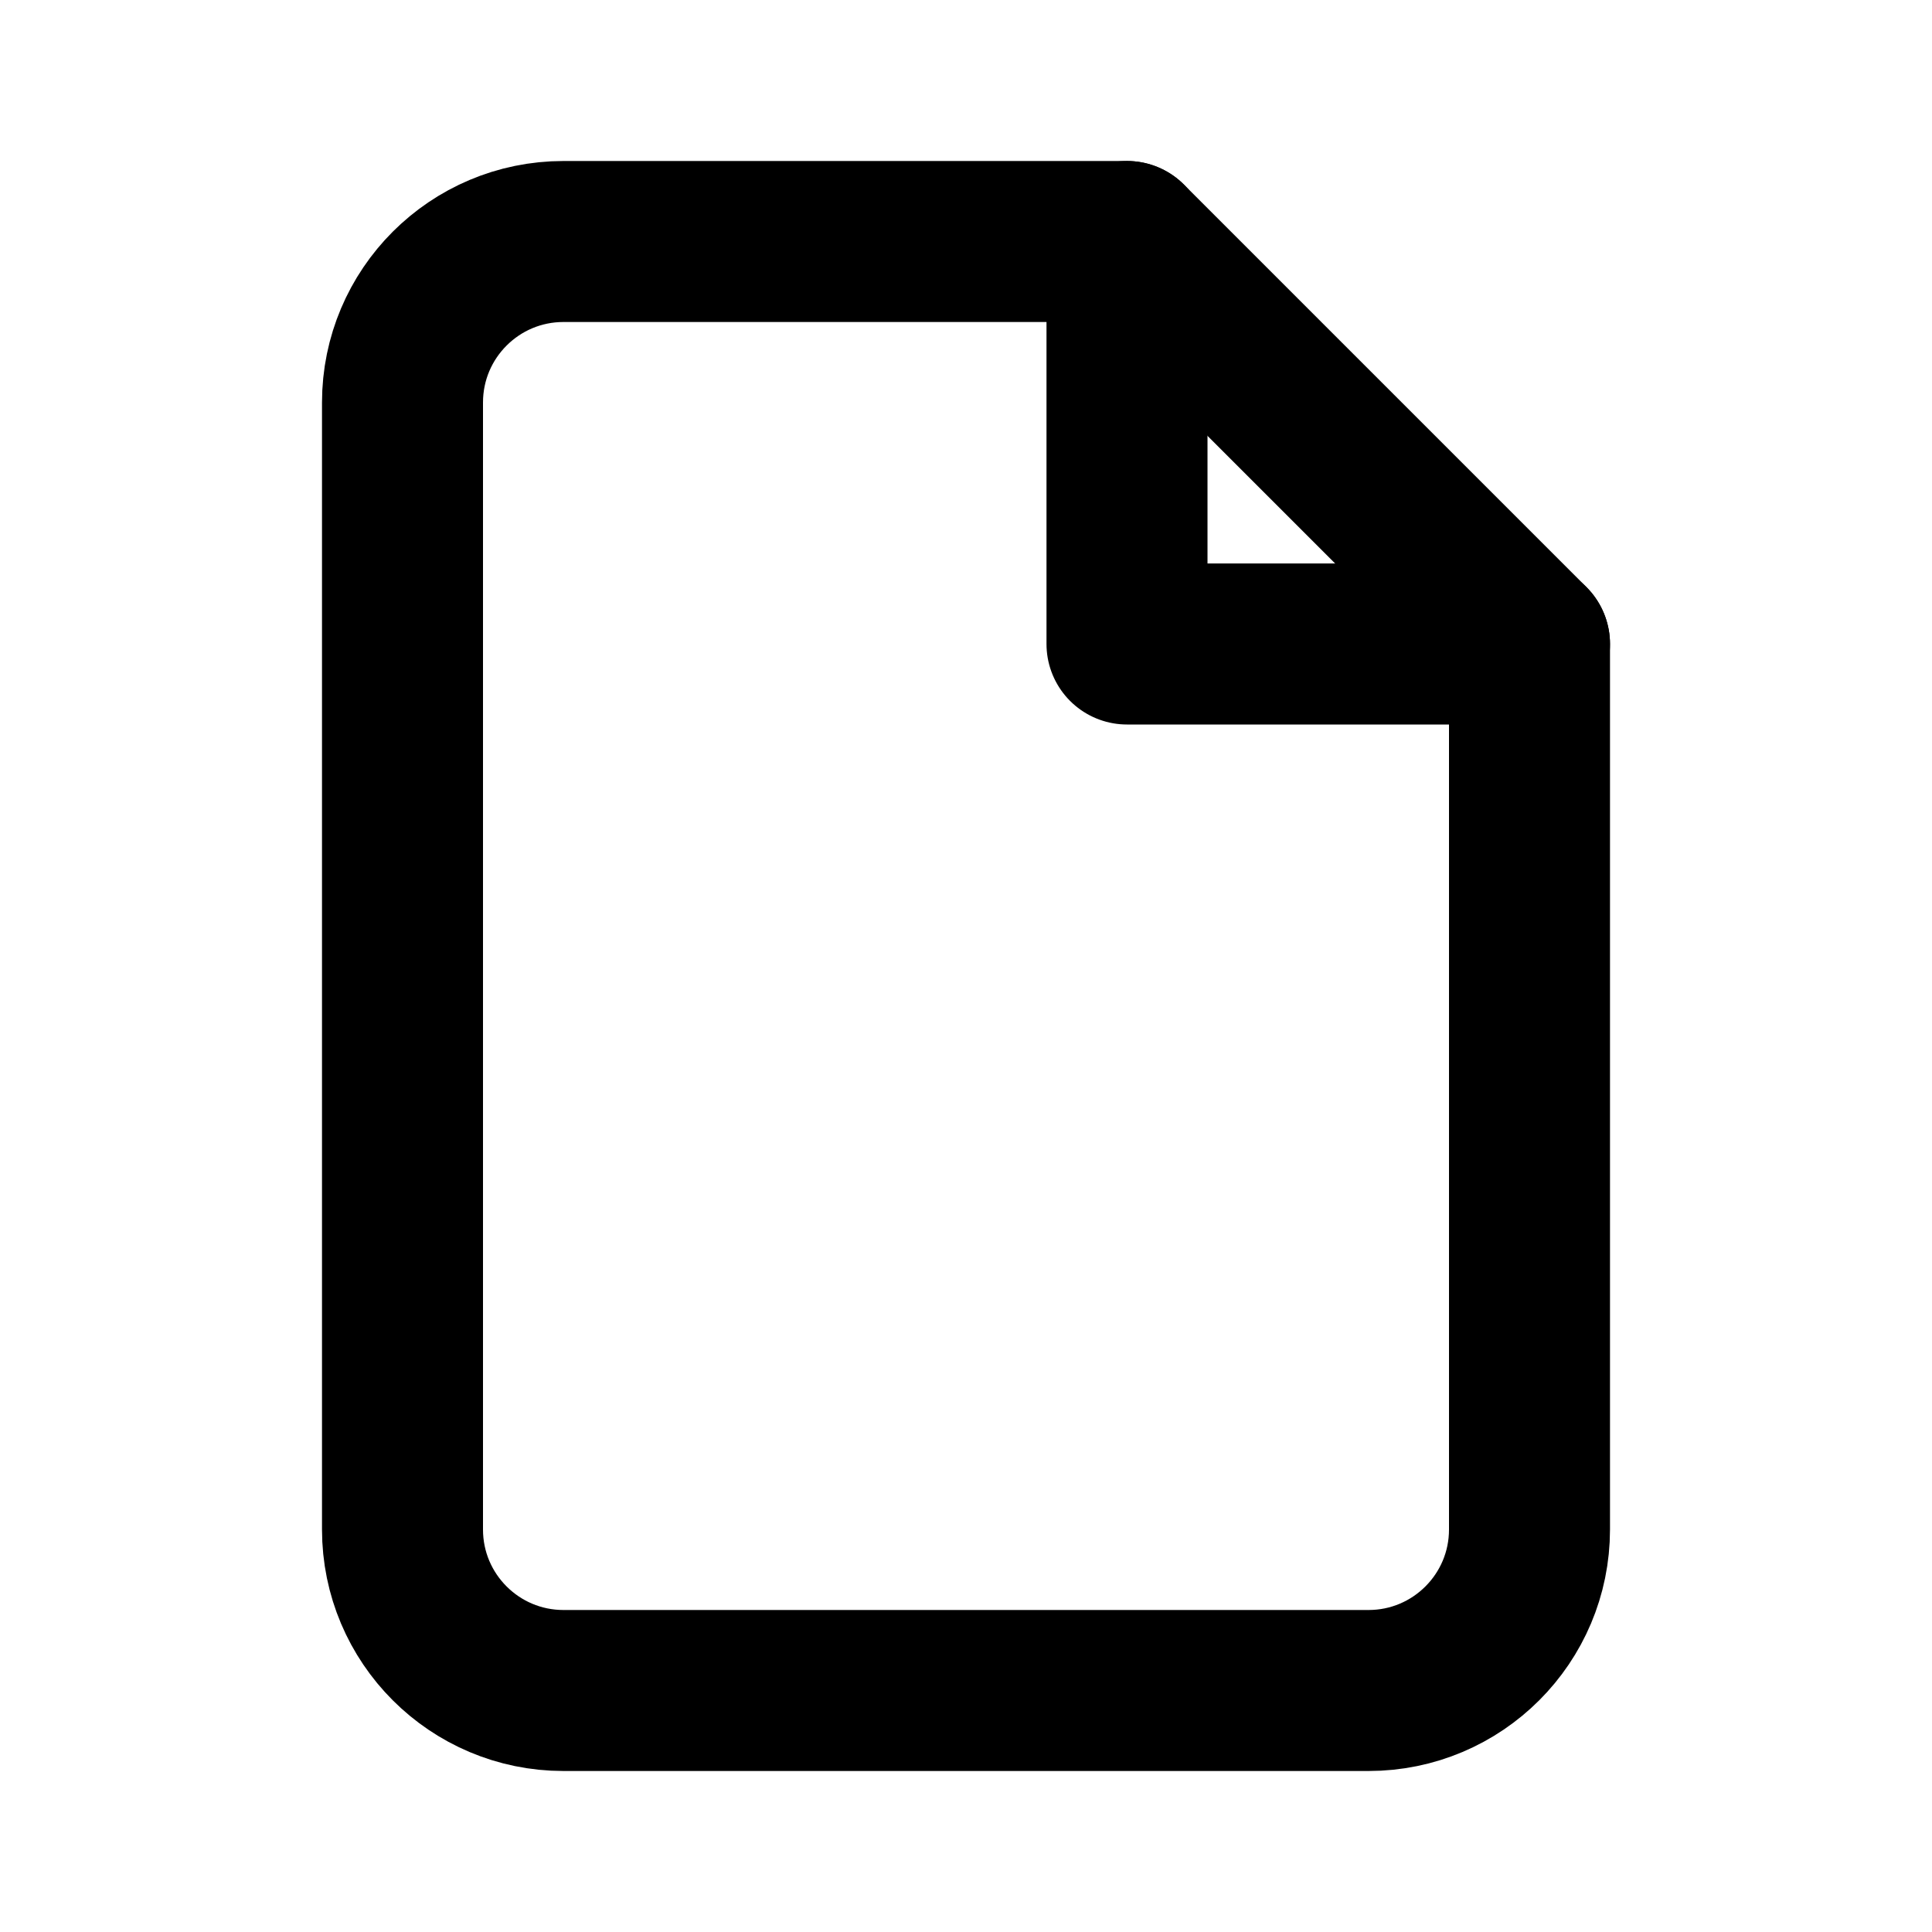
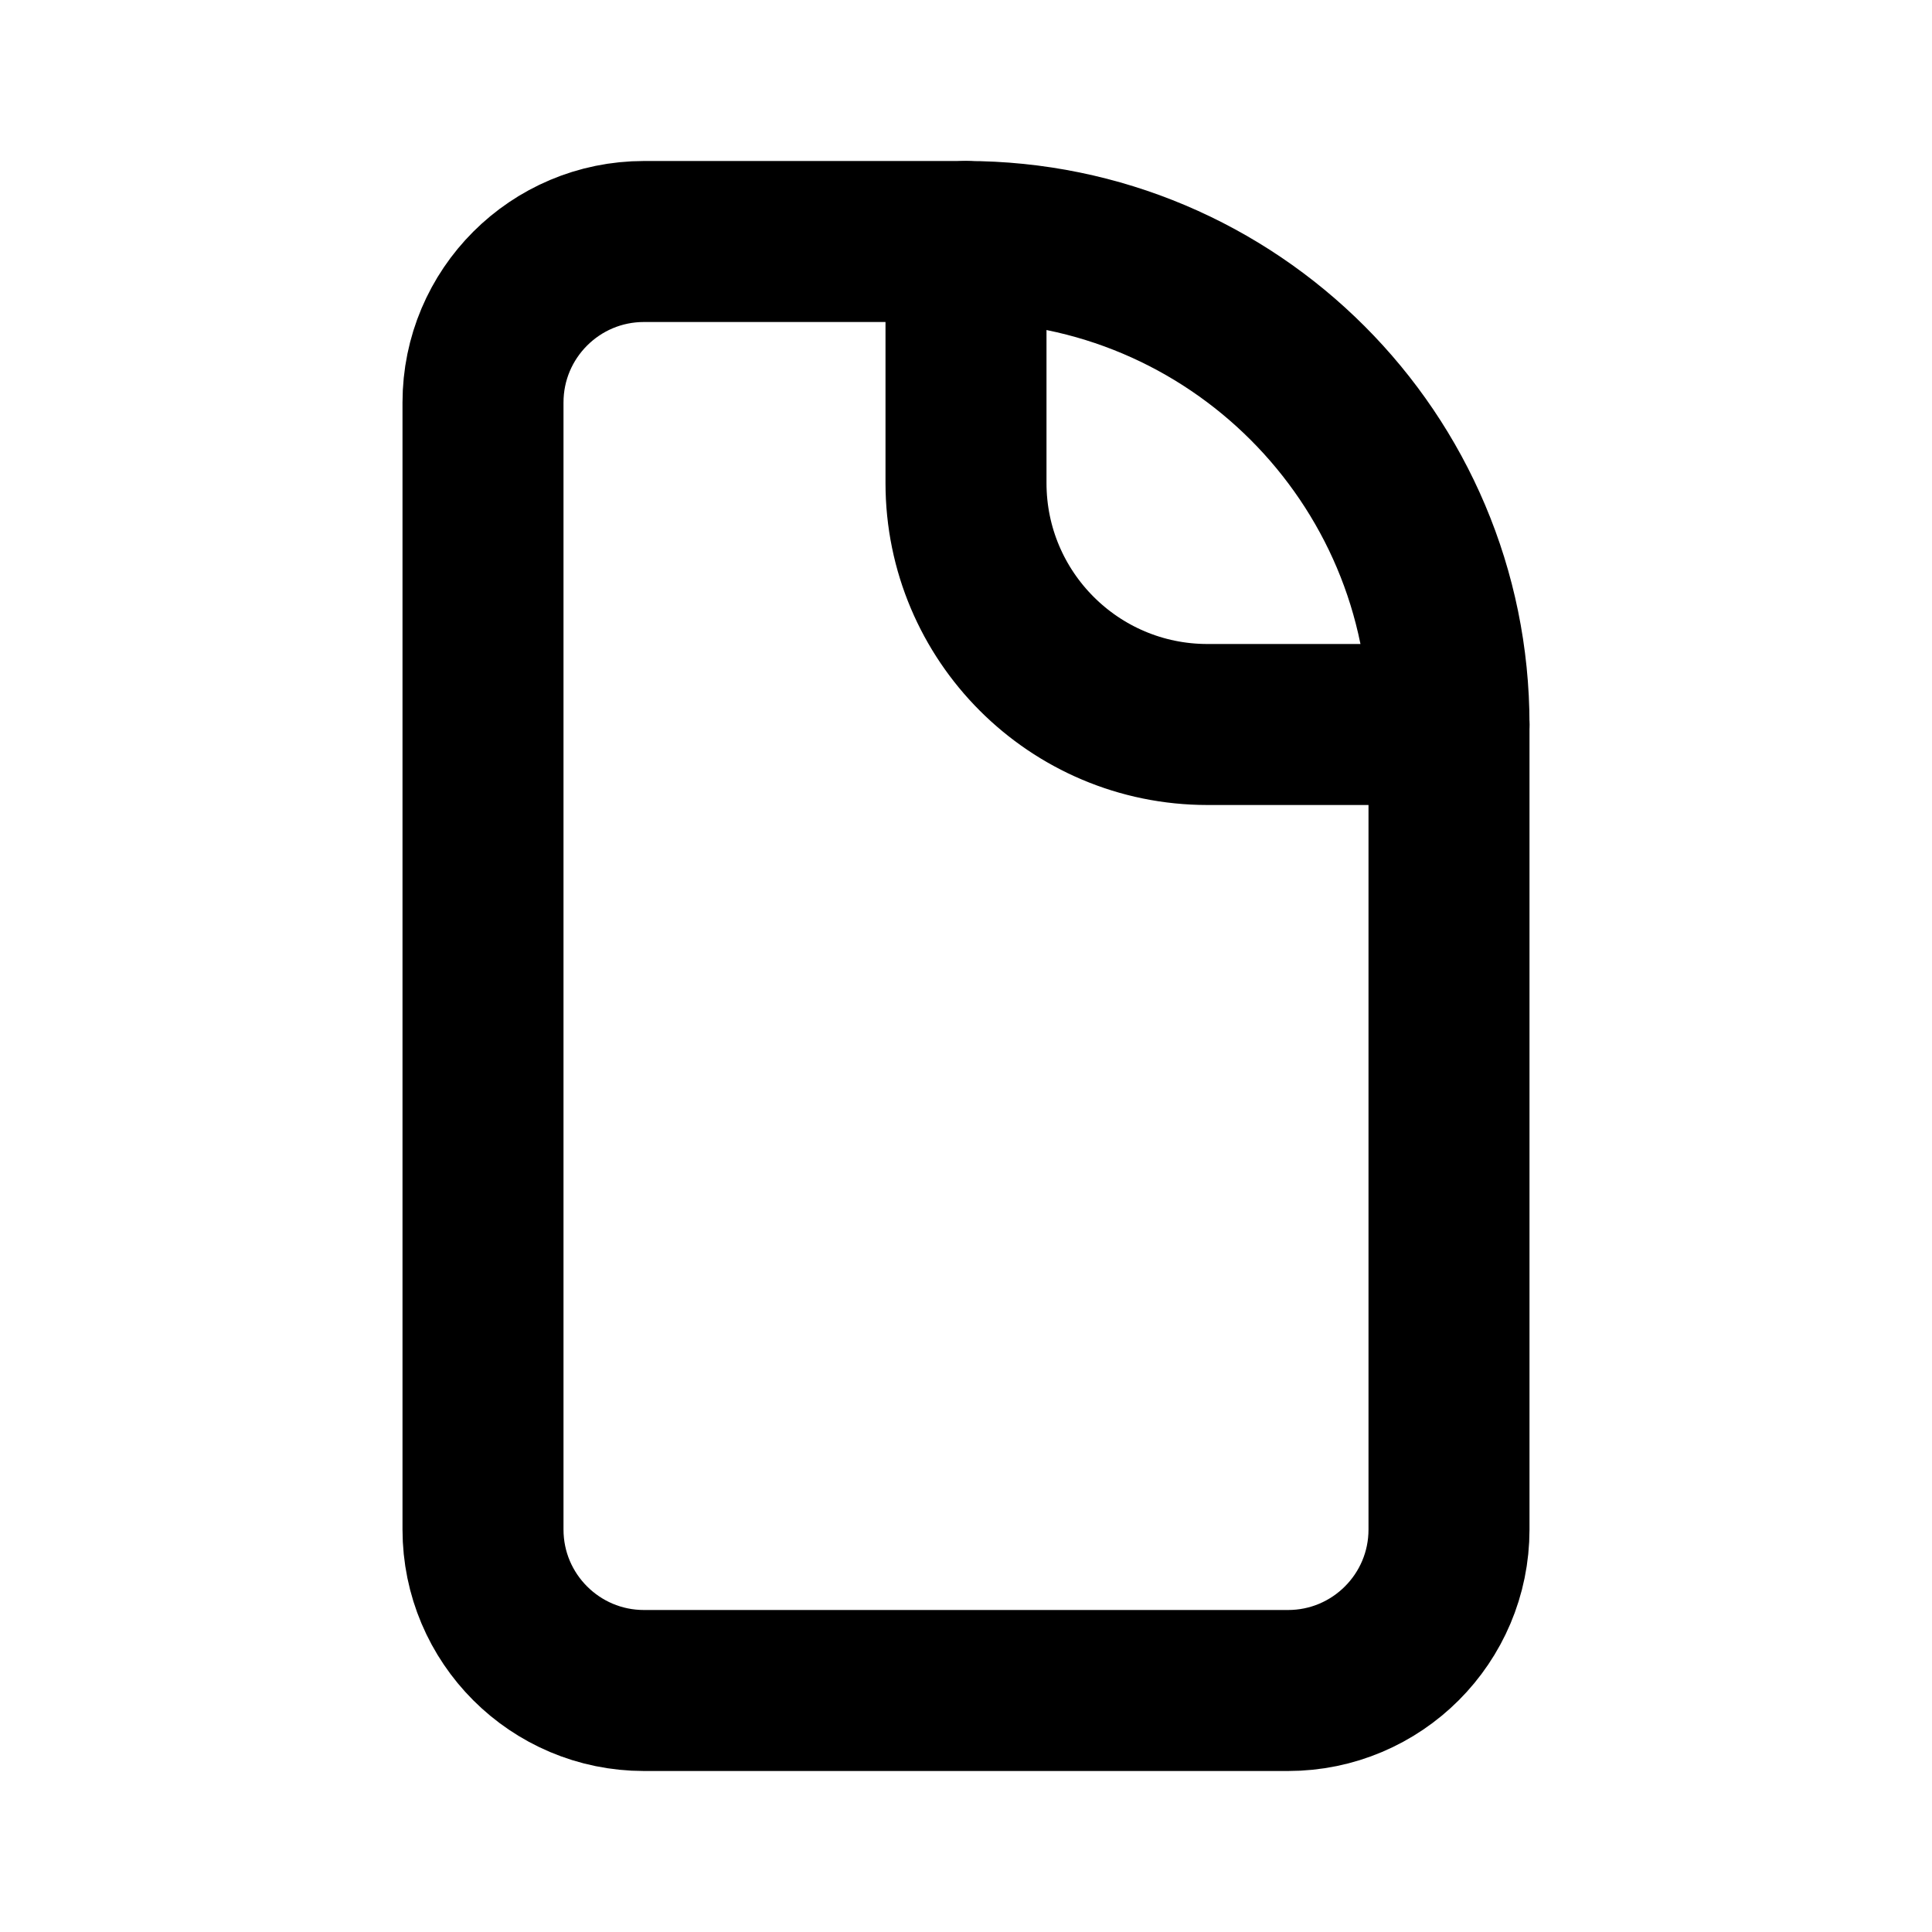
<svg xmlns="http://www.w3.org/2000/svg" width="24" height="24" viewBox="0 0 24 24" fill="none" stroke="currentColor" stroke-width="2" stroke-linecap="round" stroke-linejoin="round">
-   <path d="M14 3H7a2 2 0 0 0-2 2v14a2 2 0 0 0 2 2h10a2 2 0 0 0 2-2V8z" />
-   <path d="M14 3v5h5" />
+   <path d="M12 3H8a2 2 0 0 0-2 2v14a2 2 0 0 0 2 2h8a2 2 0 0 0 2-2V9a6 6 0 0 0-6-6z" />
+   <path d="M12 3v3a3 3 0 0 0 3 3h3" />
</svg>
